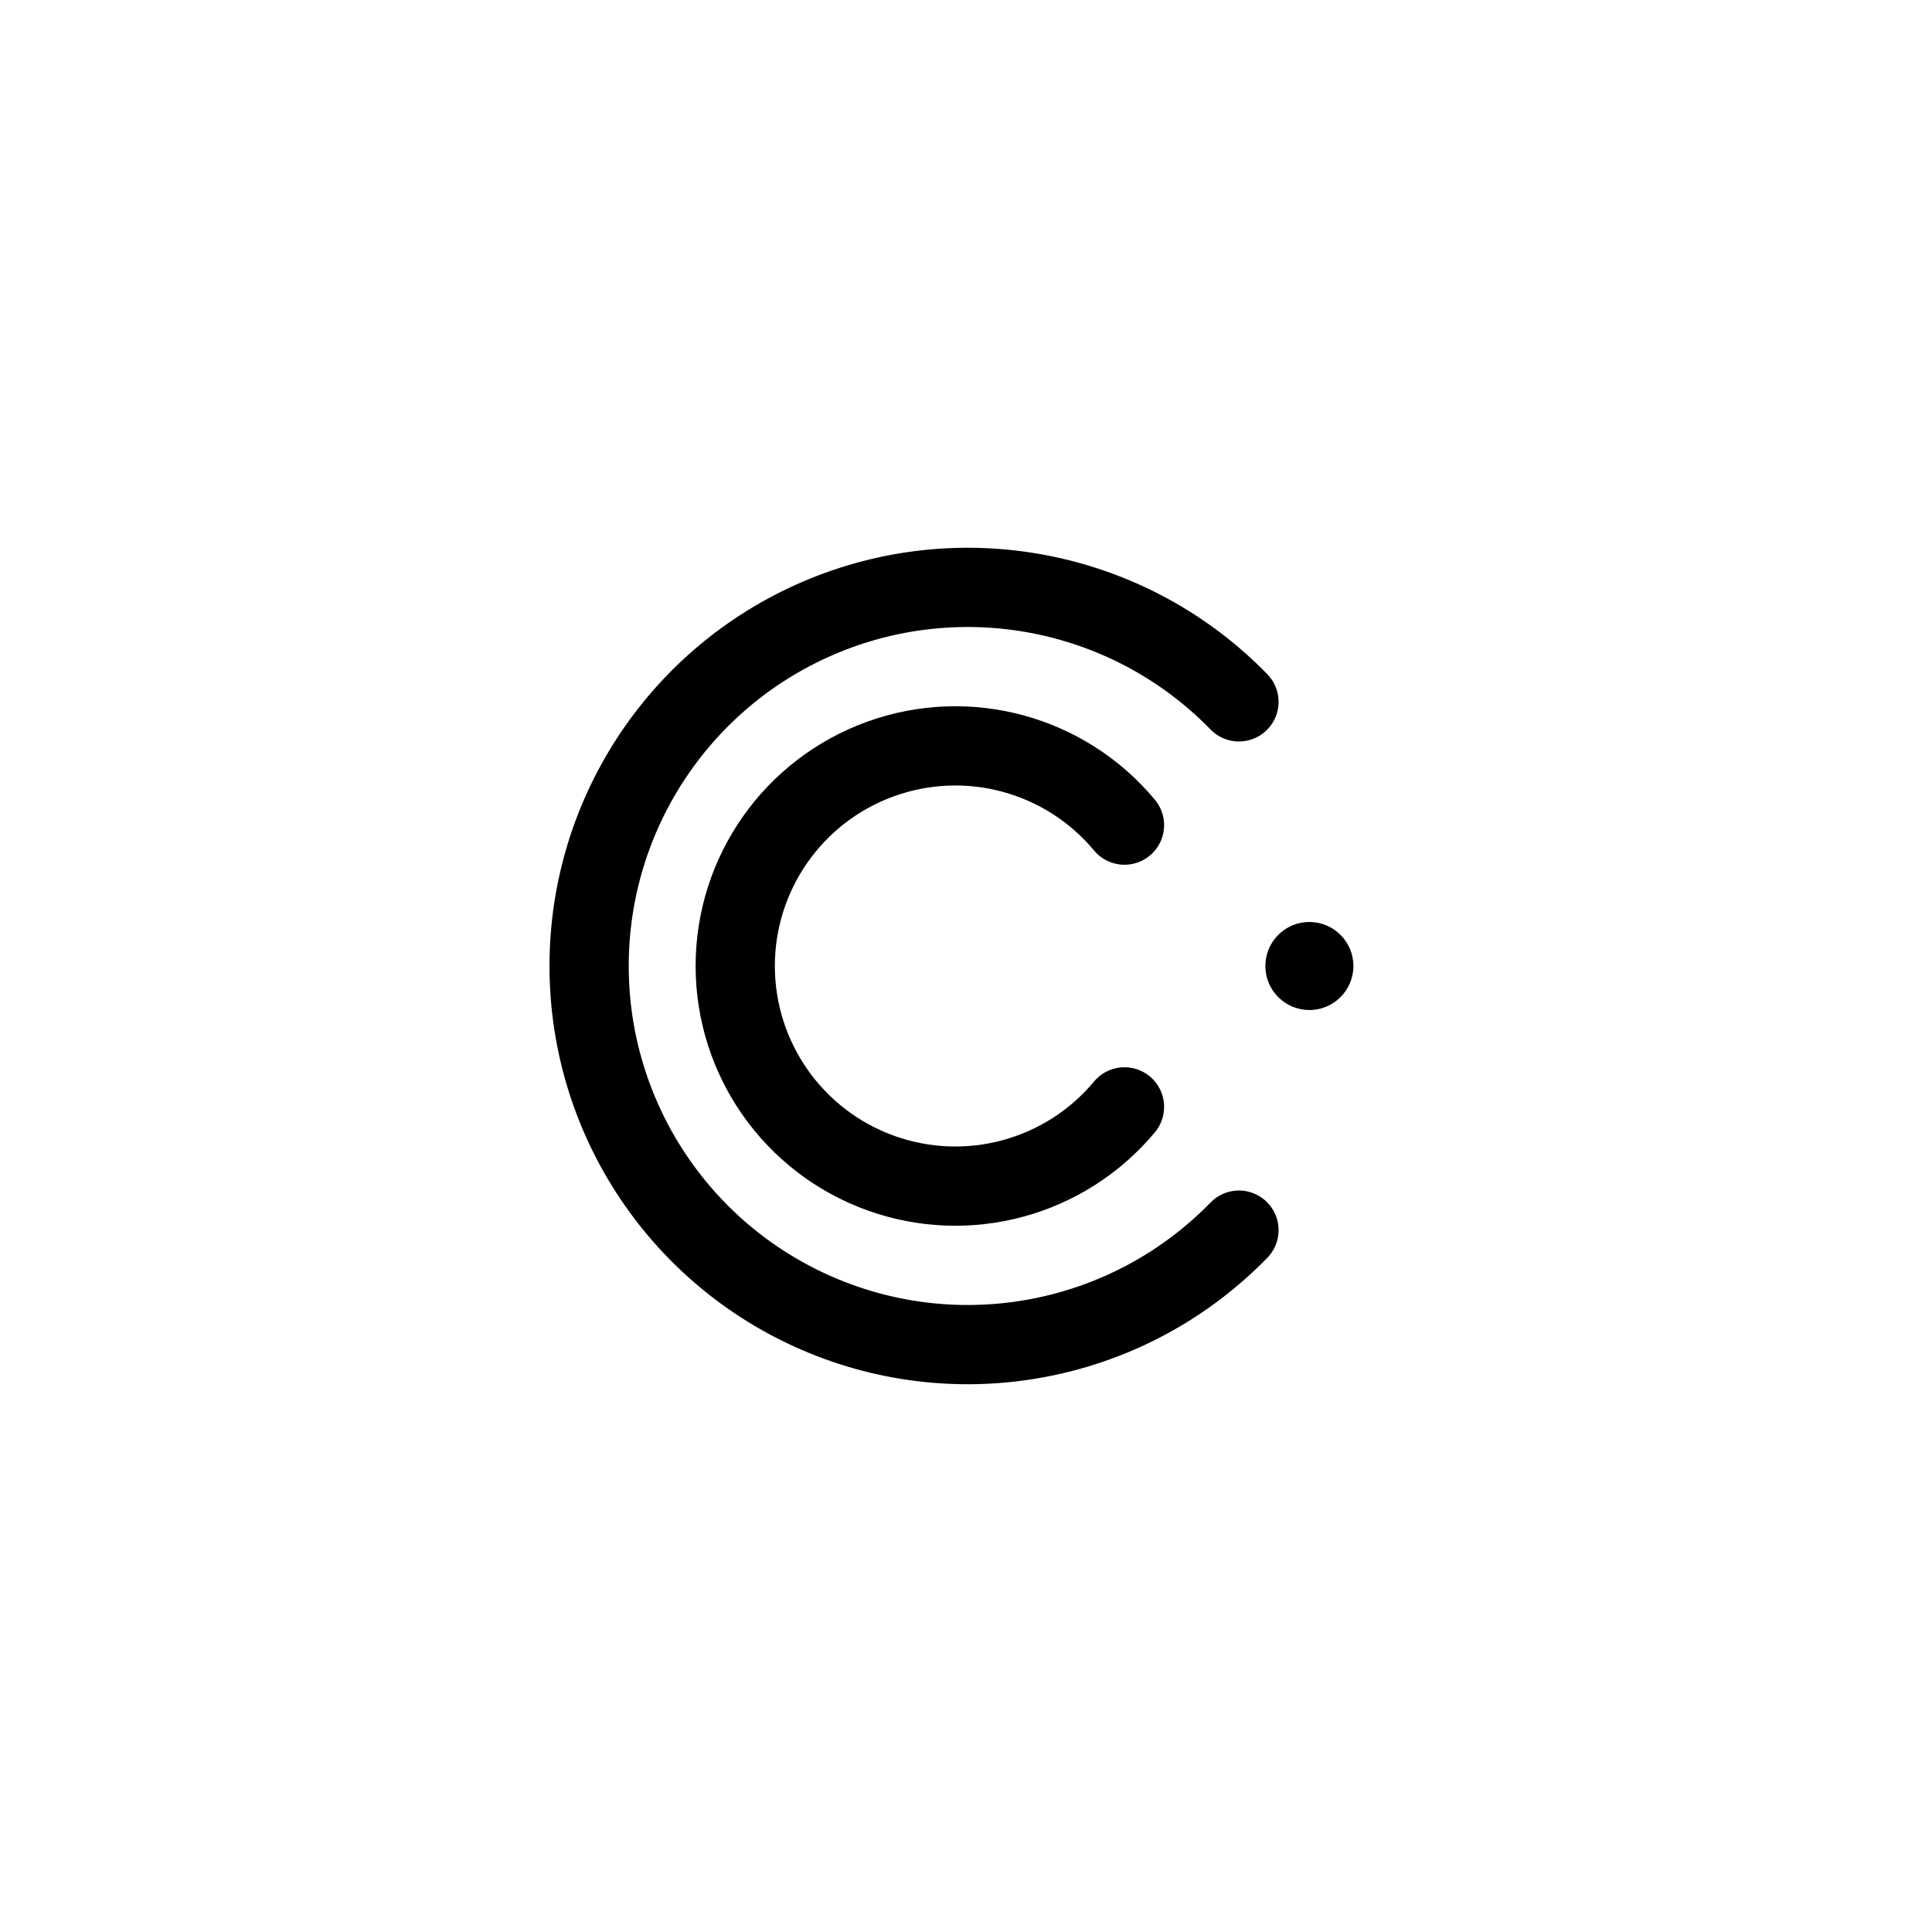
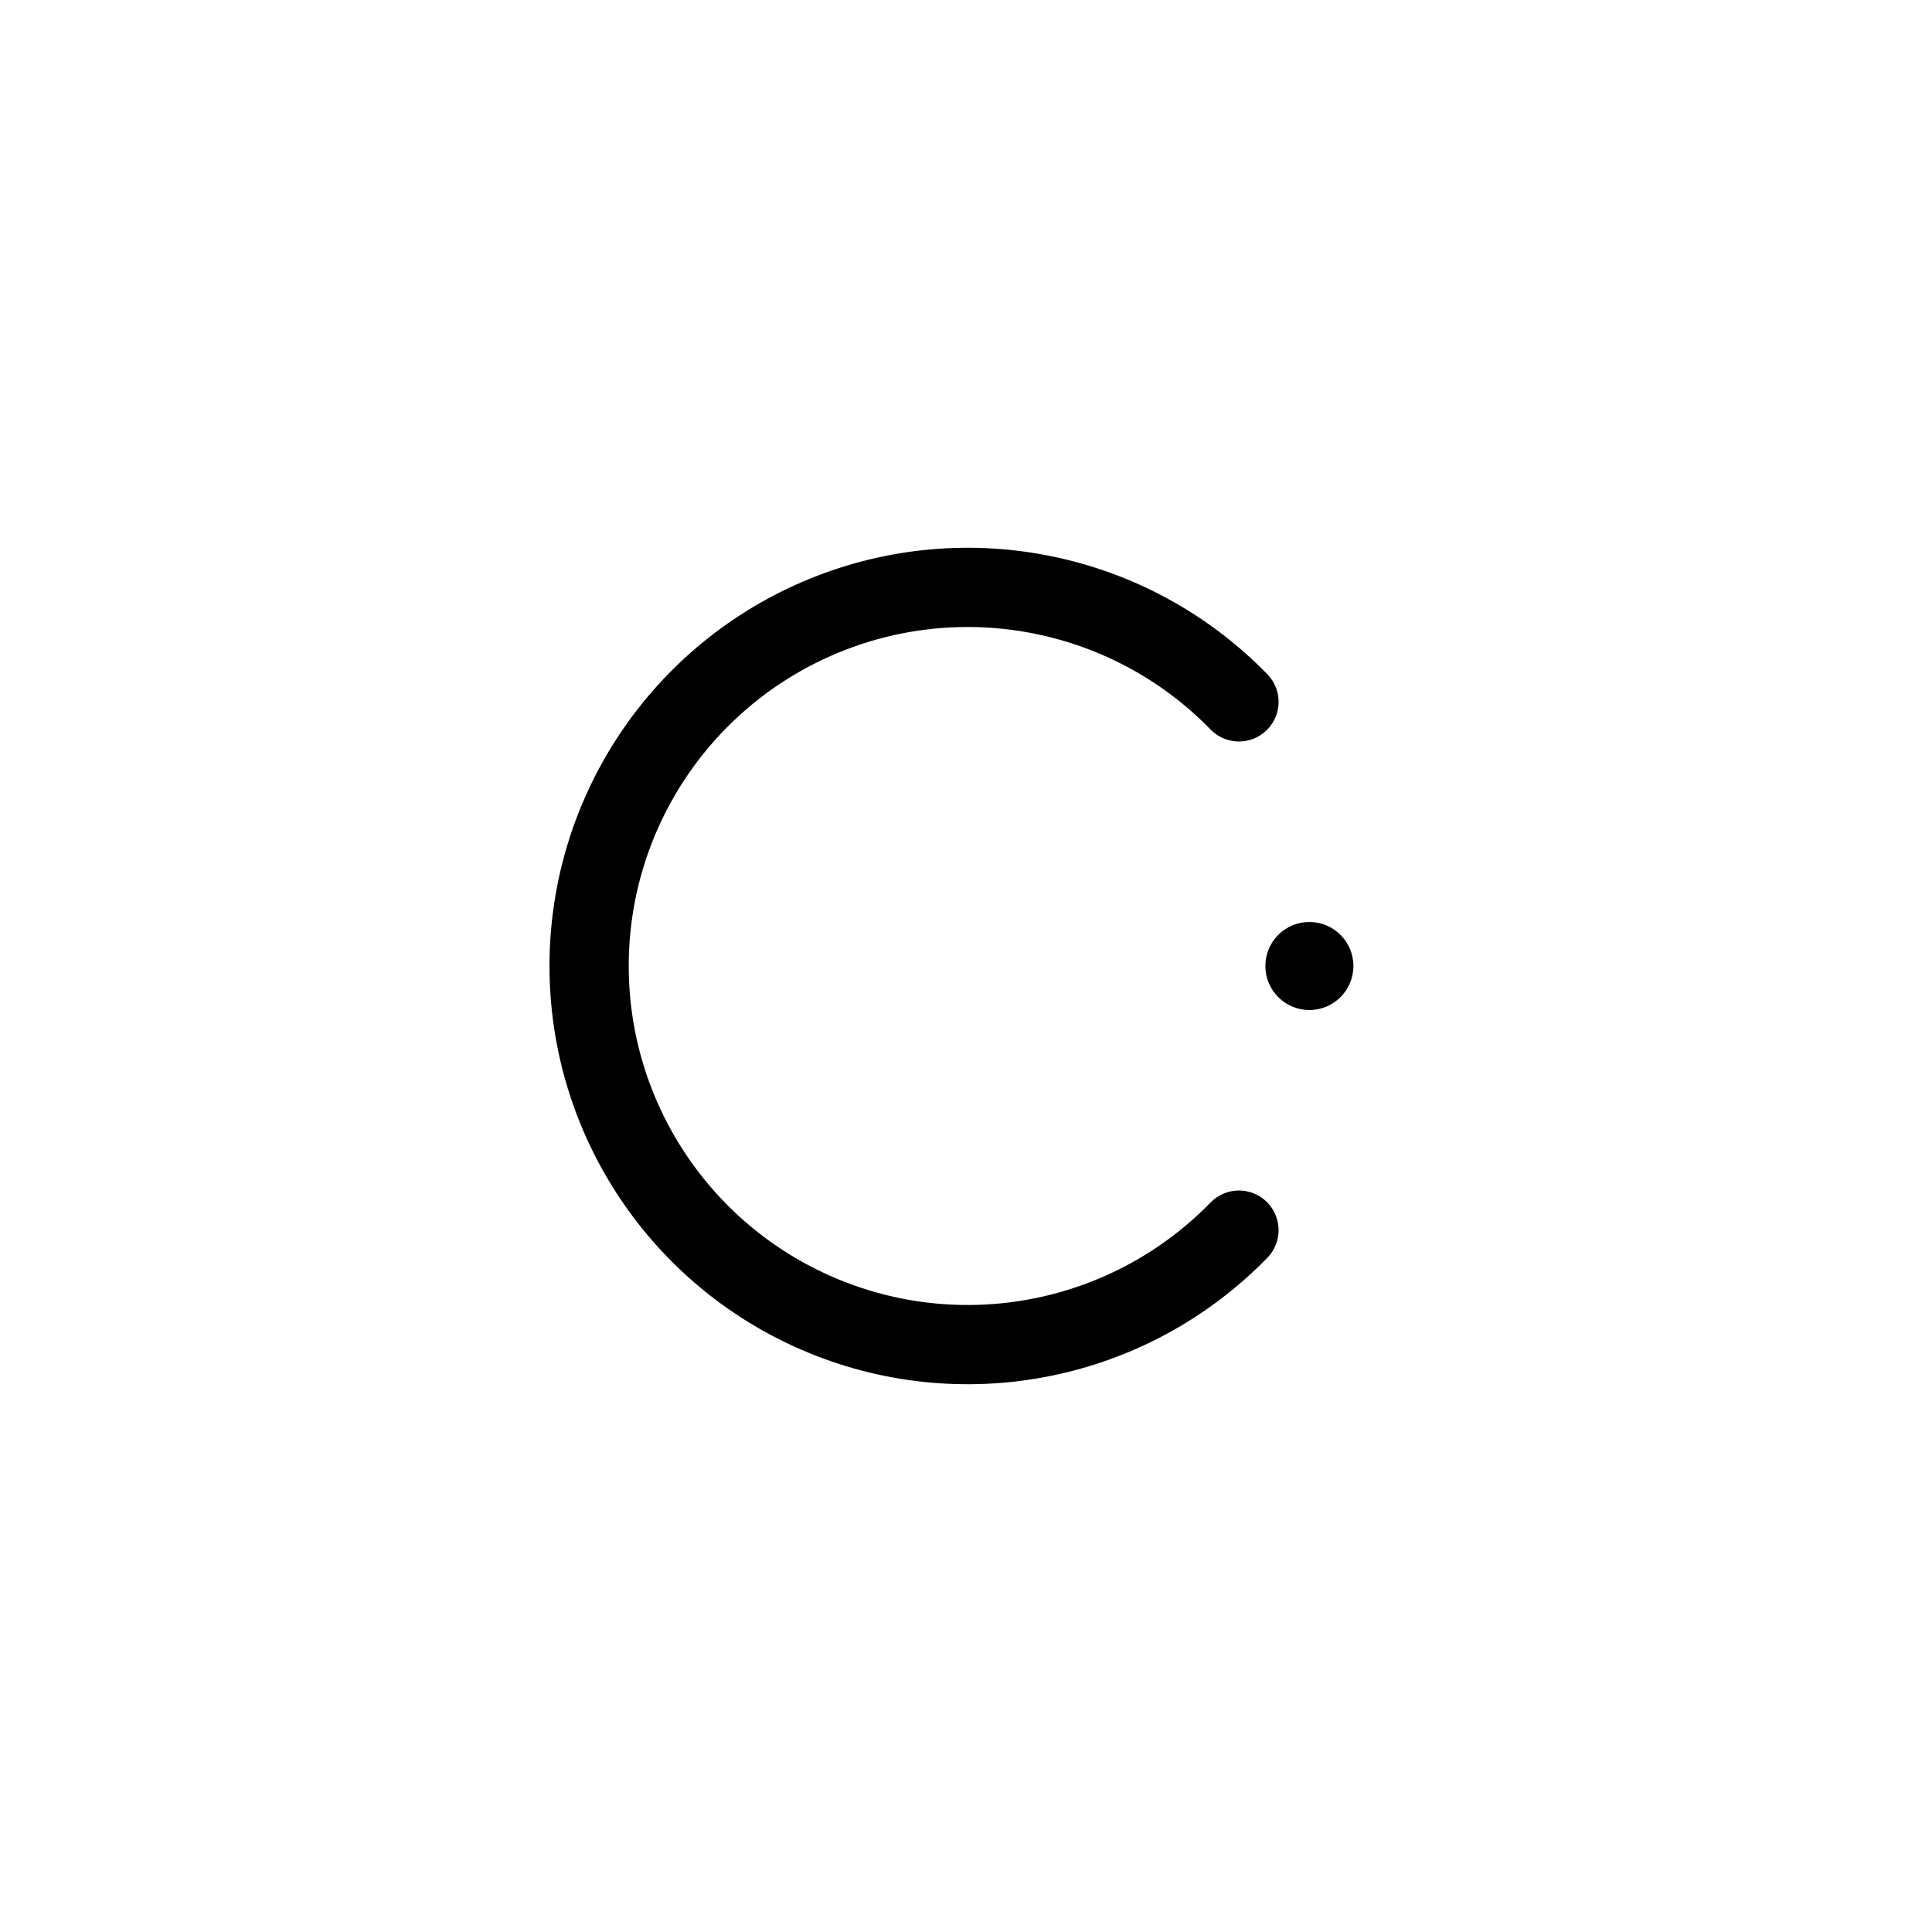
<svg xmlns="http://www.w3.org/2000/svg" width="1024" height="1024" viewBox="0 0 1024 1024">
  <rect width="1024" height="1024" fill="#ffffff" />
  <g transform="translate(232 232) scale(4.666667)">
    <g fill="none" stroke="#000000" stroke-width="9" stroke-linecap="round">
      <path d="M91 30a43 43 0 1 0 0 60" />
-       <path d="M78 44a25 25 0 1 0 0 32" />
    </g>
    <circle cx="99" cy="60" r="5" fill="#000000" />
  </g>
</svg>
